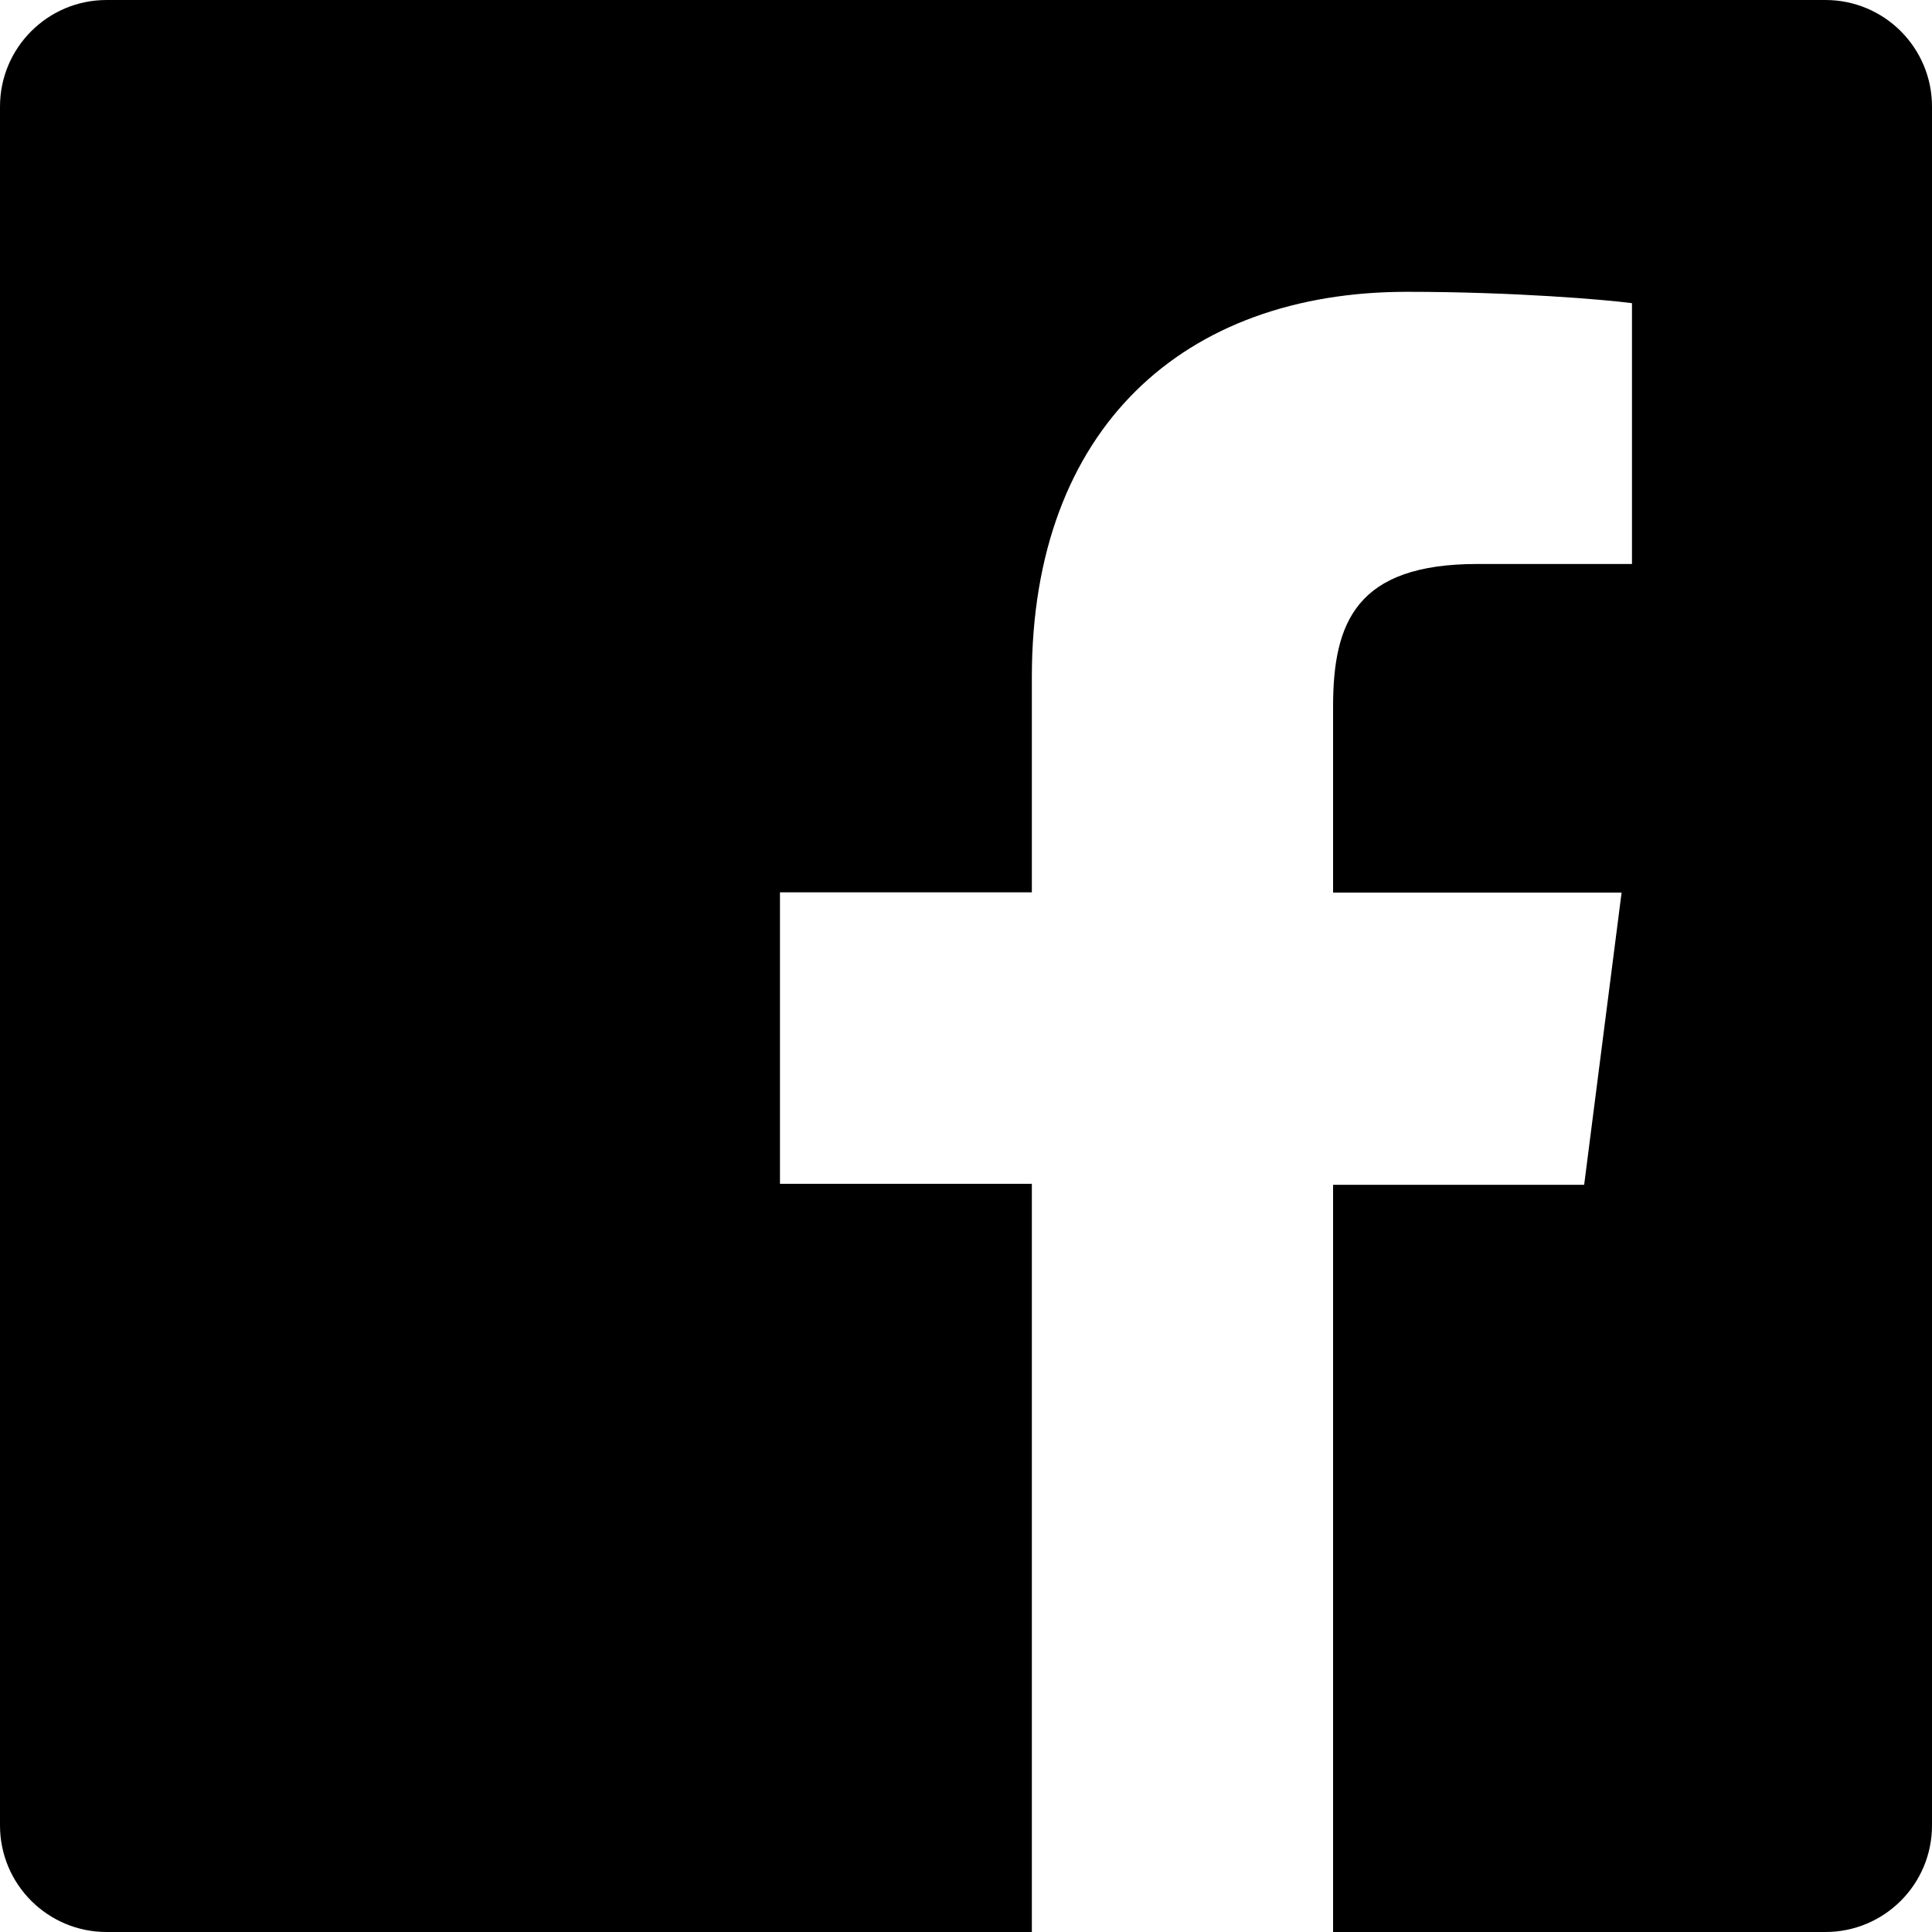
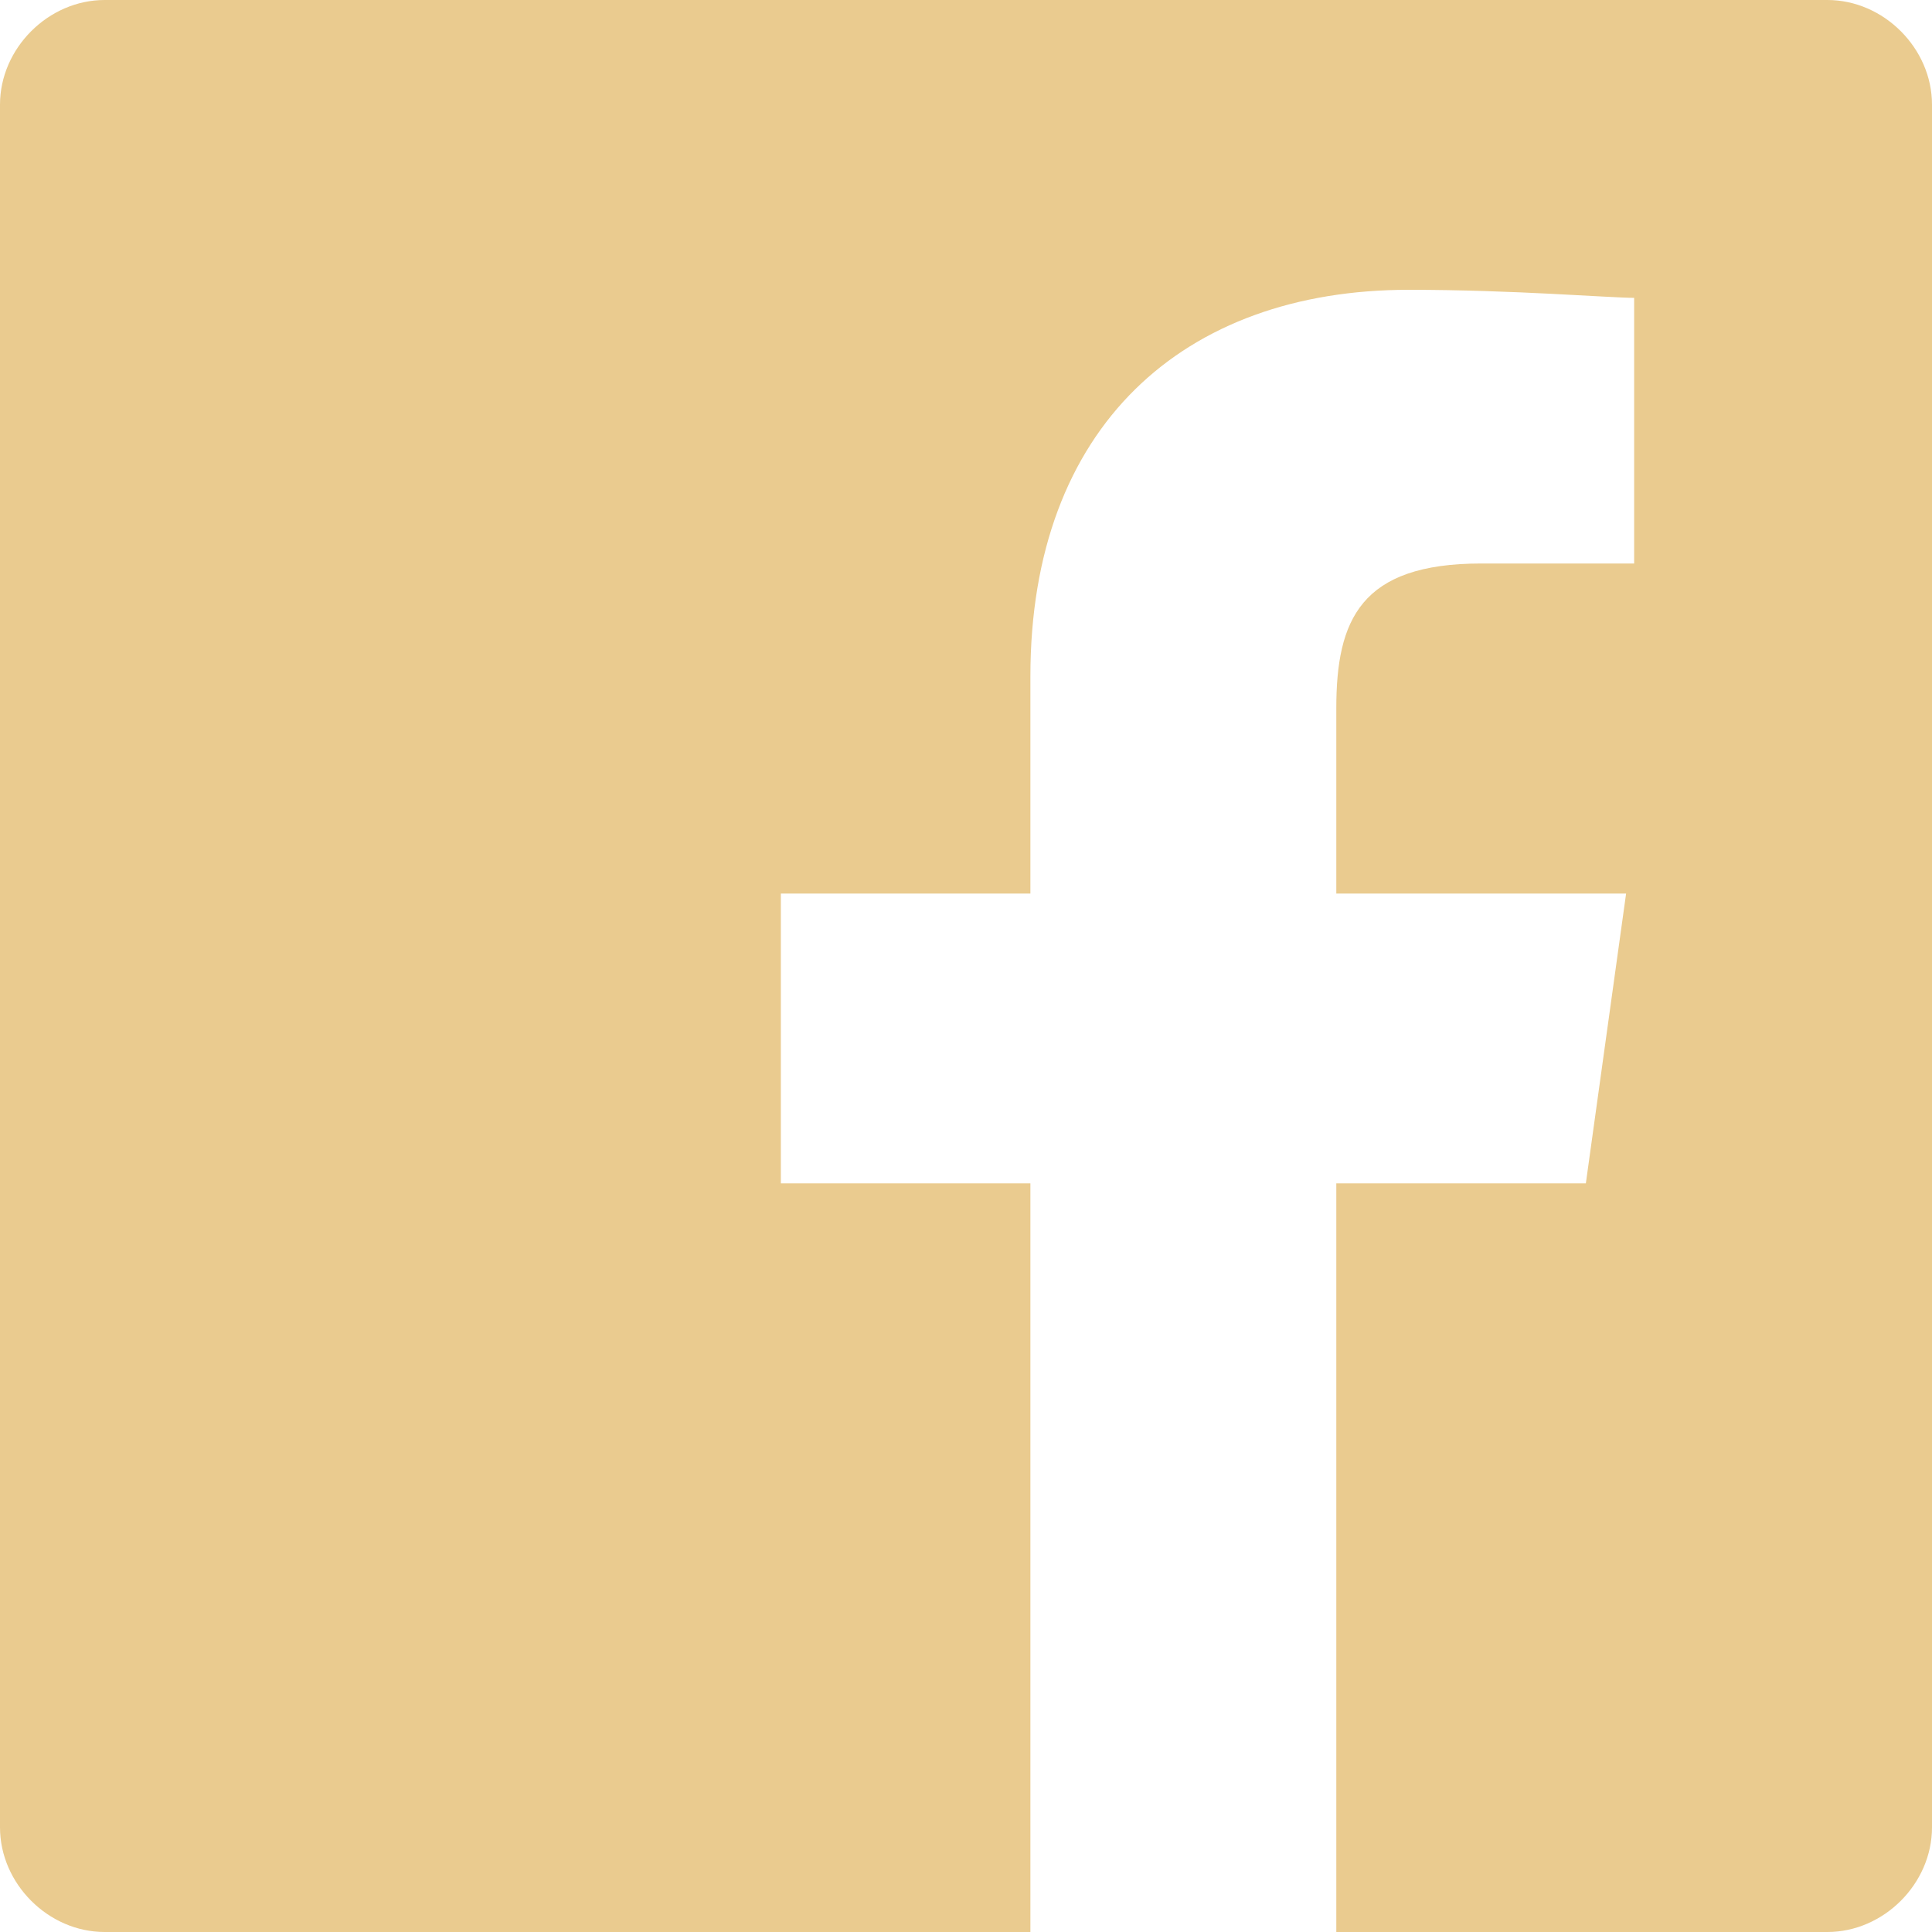
- <svg xmlns="http://www.w3.org/2000/svg" role="img" viewBox="0 0 24 24">
-   <path d="M22.676 0H1.324C.593 0 0 .593 0 1.324v21.352C0 23.408.593 24 1.324 24h11.494v-9.294H9.689v-3.621h3.129V8.41c0-3.099 1.894-4.785 4.659-4.785 1.325 0 2.464.097 2.796.141v3.24h-1.921c-1.5 0-1.792.721-1.792 1.771v2.311h3.584l-.465 3.63H16.56V24h6.115c.733 0 1.325-.592 1.325-1.324V1.324C24 .593 23.408 0 22.676 0" />
+ <svg xmlns="http://www.w3.org/2000/svg" version="1.1" id="Layer_1" x="0px" y="0px" viewBox="0 0 24 24" style="enable-background:new 0 0 24 24;" xml:space="preserve">
+   <style type="text/css">
+ 	.st0{fill:#EACB8F;}
+ </style>
+   <path class="st0" d="M22.7,0H1.3C0.6,0,0,0.6,0,1.3v21.4C0,23.4,0.6,24,1.3,24h11.5v-9.3H9.7v-3.6h3.1V8.4c0-3.1,1.9-4.8,4.7-4.8  c1.3,0,2.5,0.1,2.8,0.1V7h-1.9c-1.5,0-1.8,0.7-1.8,1.8v2.3h3.6l-0.5,3.6h-3.1V24h6.1c0.7,0,1.3-0.6,1.3-1.3V1.3  C24,0.6,23.4,0,22.7,0" />
</svg>
